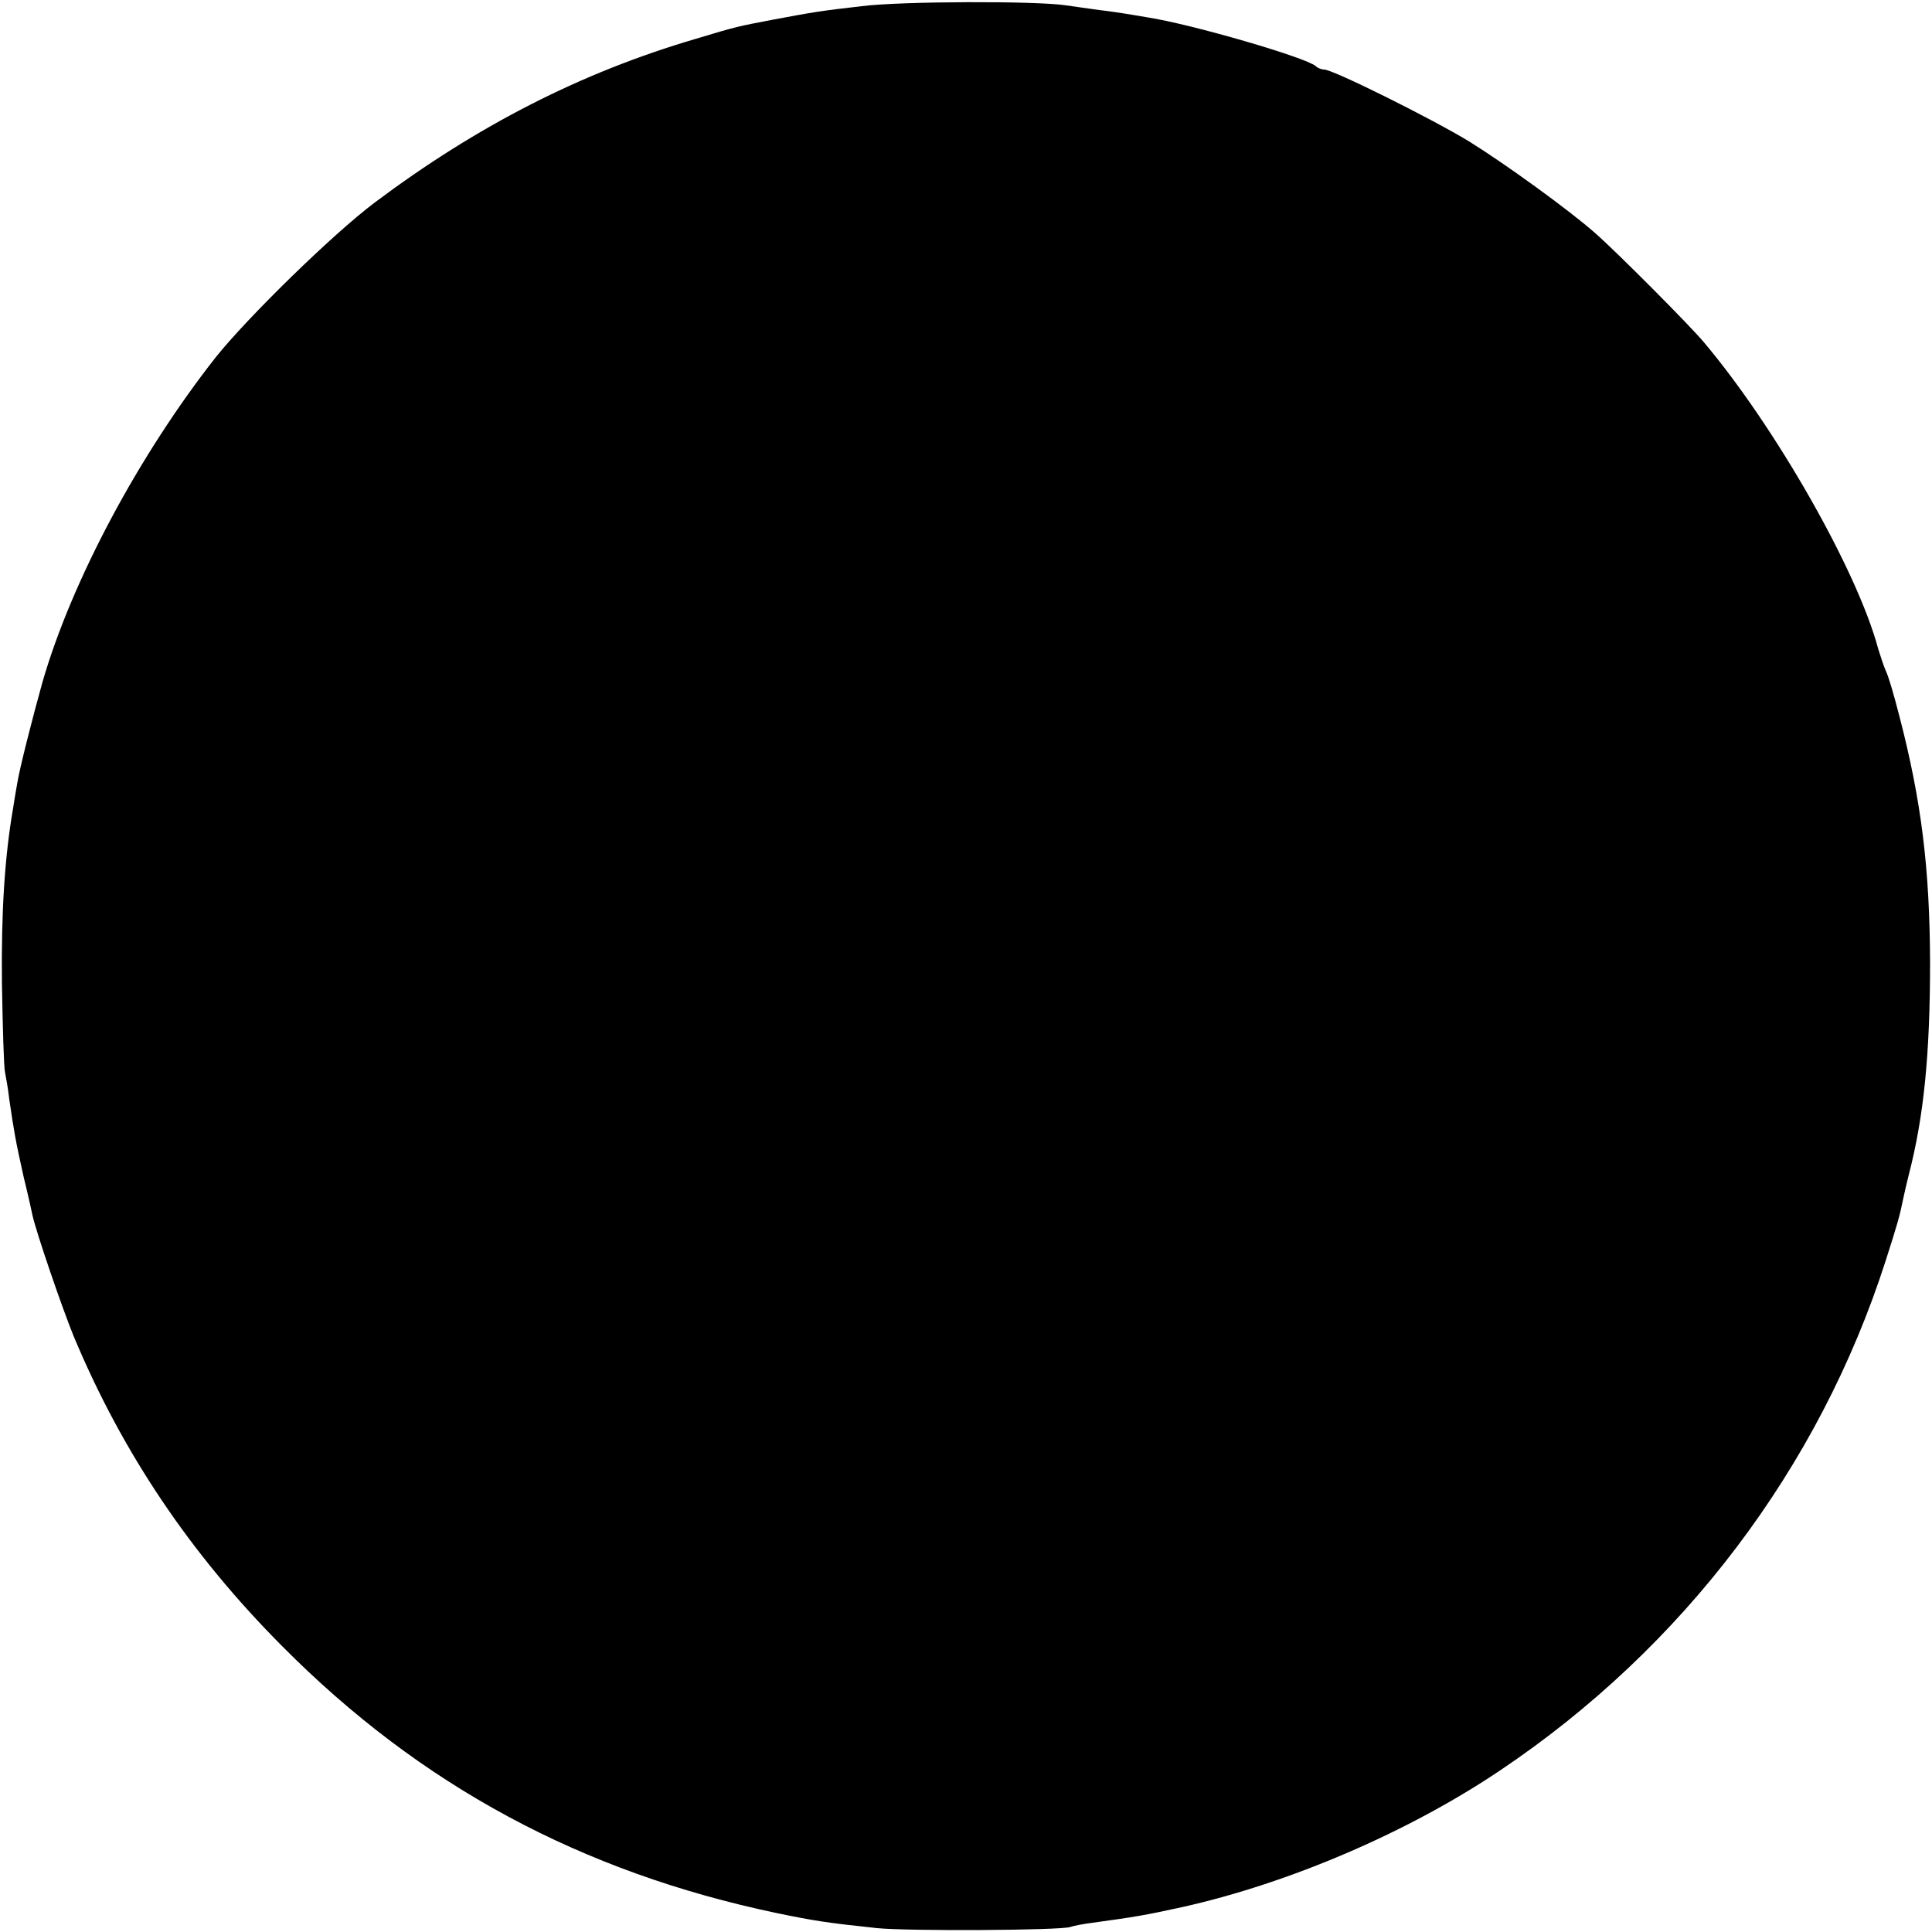
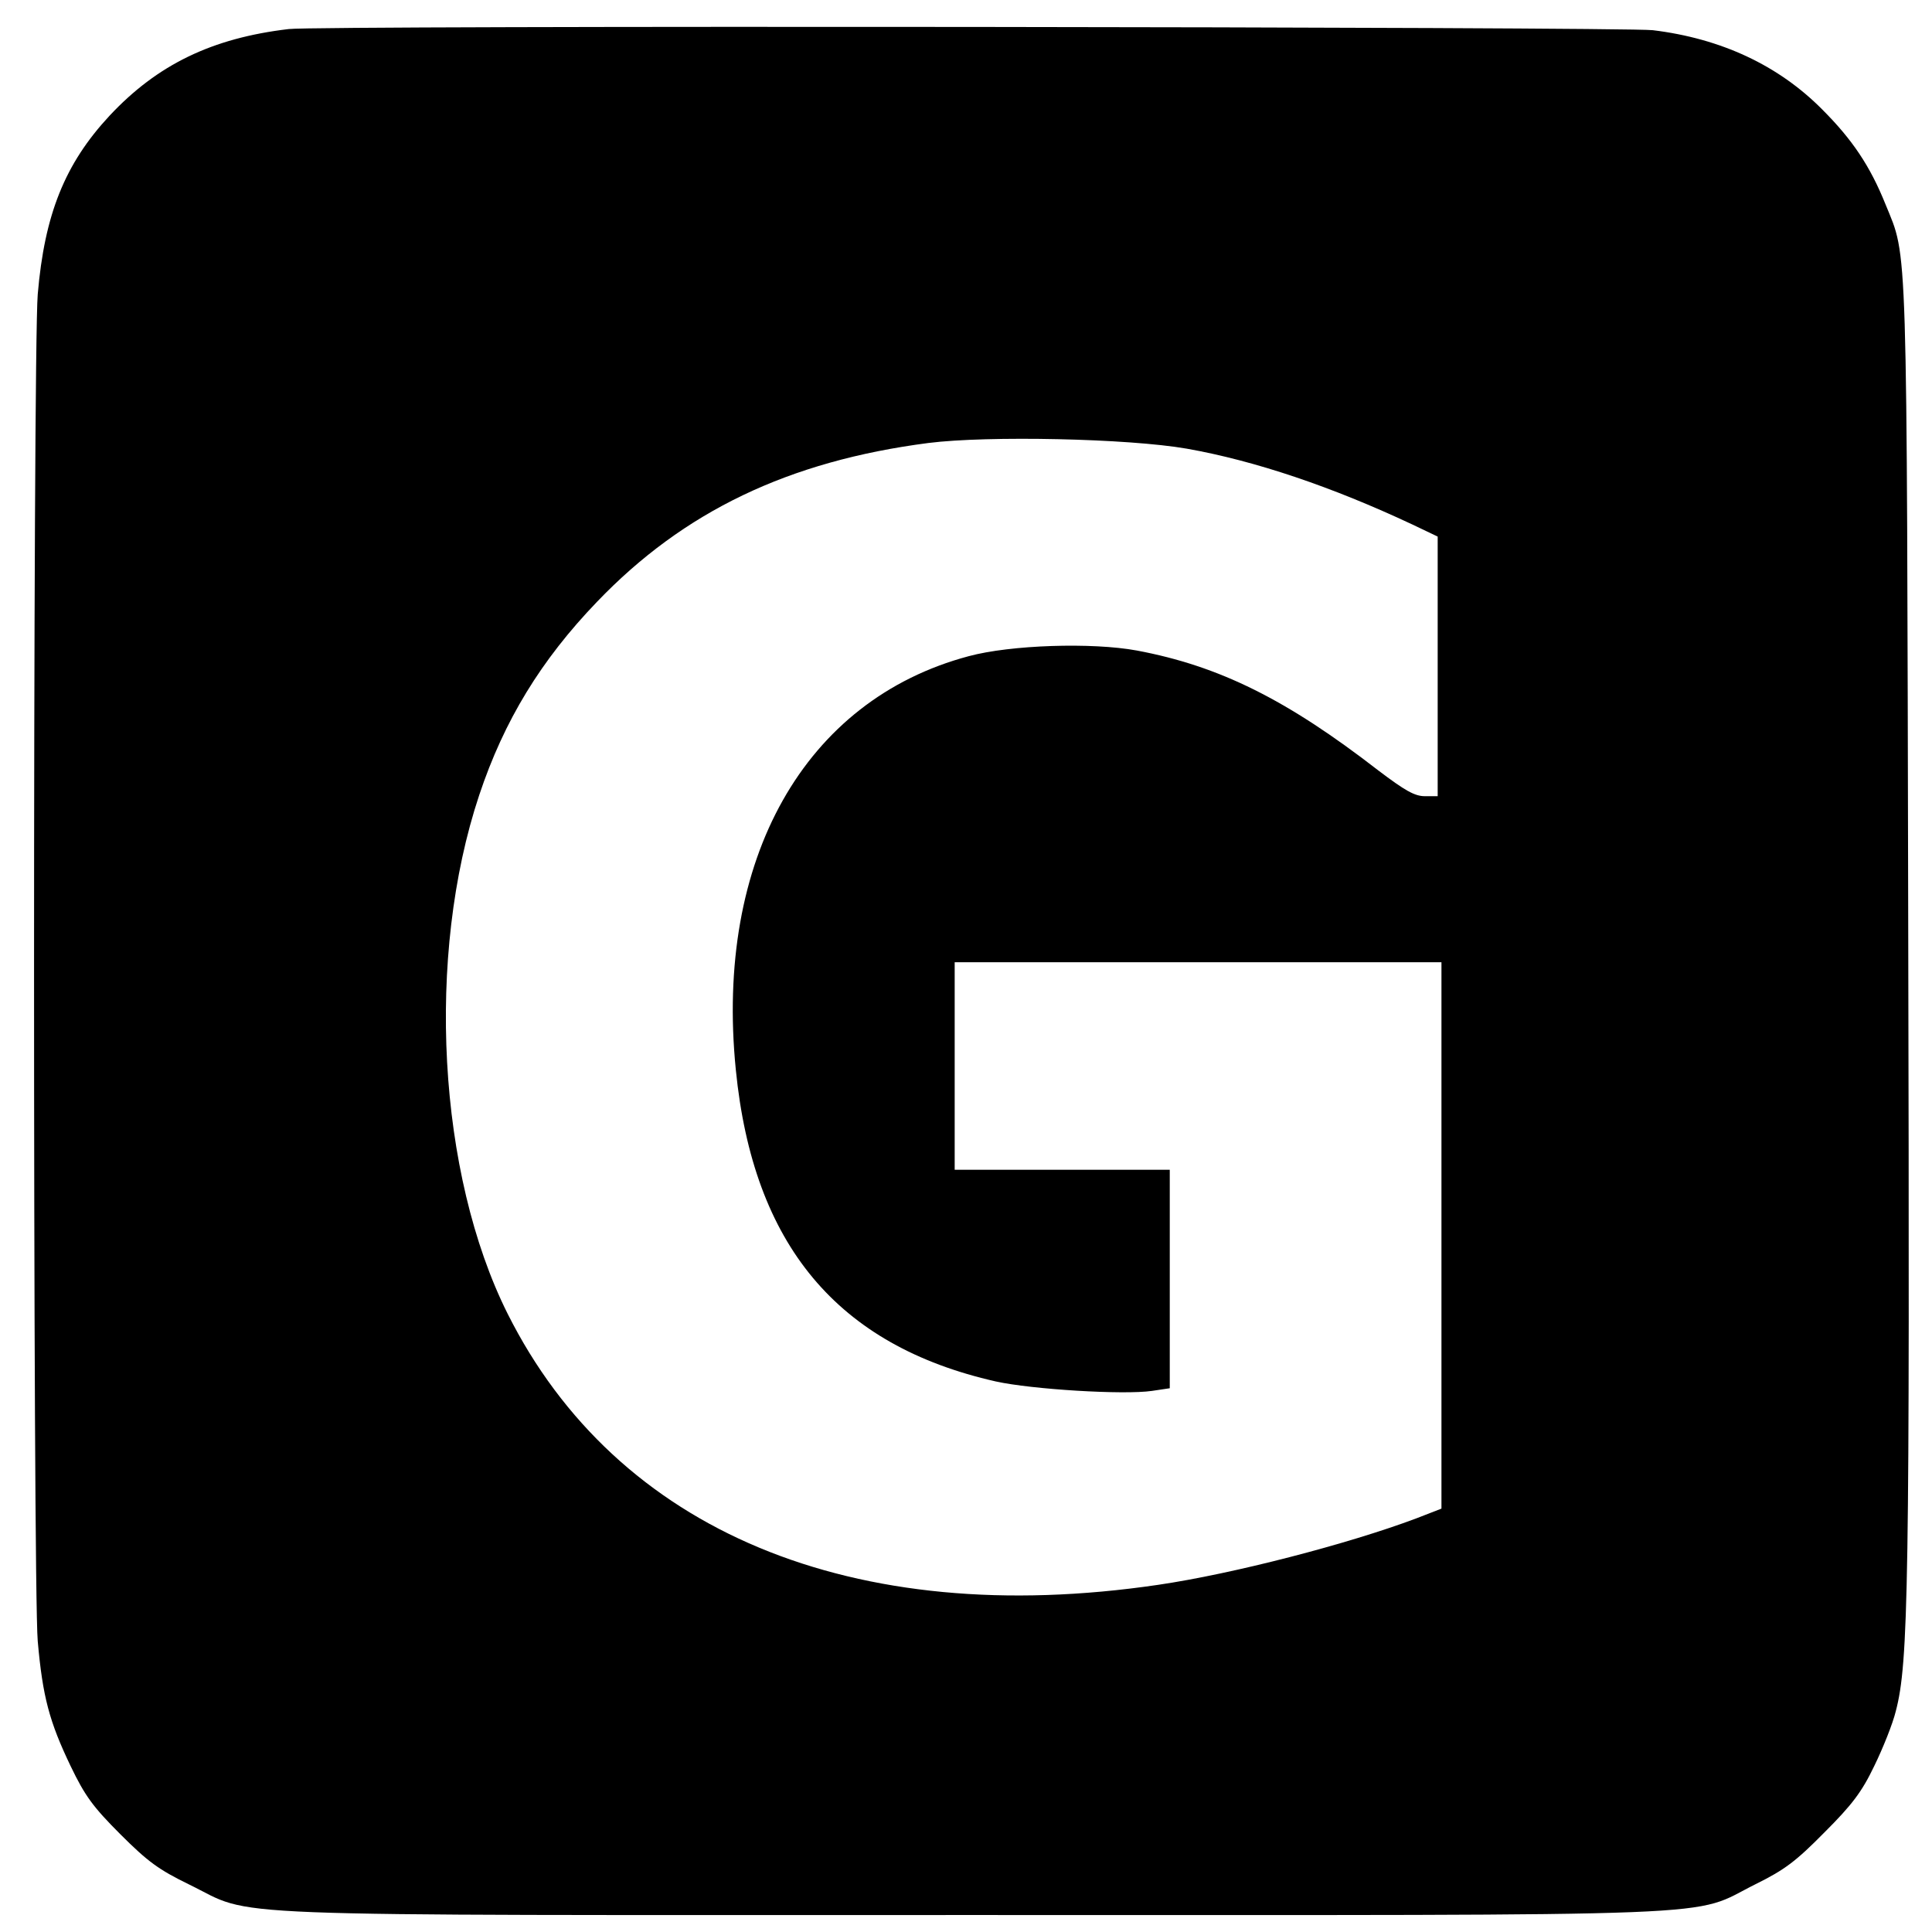
- <svg xmlns="http://www.w3.org/2000/svg" version="1.0" width="500pt" height="500pt" viewBox="0 0 500 500" preserveAspectRatio="xMidYMid meet">
-   <g transform="translate(0,500) scale(0.1,-0.1)" fill="#000000" stroke="none">
-     <path d="M2230 4984 c-106 -12 -129 -16 -230 -35 -89 -17 -92 -17 -201 -50 -296 -87 -565 -225 -829 -423 -108 -81 -329 -297 -412 -401 -198 -252 -372 -577 -448 -840 -26 -93 -59 -223 -65 -260 -4 -22 -9 -52 -11 -66 -22 -127 -31 -269 -29 -454 2 -115 5 -219 8 -230 2 -11 8 -42 11 -70 12 -82 16 -106 37 -200 12 -49 22 -94 23 -100 10 -45 76 -238 107 -314 125 -299 301 -562 539 -801 358 -361 775 -585 1280 -691 97 -20 128 -25 260 -39 80 -8 475 -6 500 3 8 3 34 8 58 11 109 15 134 19 234 41 276 62 582 193 820 353 474 318 826 783 998 1319 31 97 36 114 46 163 3 14 9 41 14 60 39 151 55 312 55 550 -1 242 -22 415 -79 635 -16 62 -28 103 -36 120 -5 11 -13 36 -19 55 -54 203 -267 576 -452 795 -37 44 -224 232 -281 282 -68 60 -234 180 -326 237 -97 59 -352 186 -375 186 -7 0 -17 4 -22 9 -25 22 -319 108 -435 126 -25 4 -52 9 -60 10 -8 1 -37 6 -65 9 -27 4 -66 9 -85 12 -75 12 -429 11 -530 -2z" />
+ <svg xmlns="http://www.w3.org/2000/svg" version="1.0" width="512pt" height="512pt" viewBox="0 0 512 512" preserveAspectRatio="xMidYMid meet">
+   <g transform="translate(0,512) scale(0.1,-0.1)" fill="#000000" stroke="none">
+     <path d="M765 5043 c-203 -24 -348 -94 -475 -230 -118 -127 -172 -261 -190 -473 -13 -158 -13 -3419 0 -3569 13 -148 31 -214 87 -331 38 -79 59 -108 132 -181 73 -73 102 -94 182 -133 181 -88 7 -81 2074 -81 2071 0 1899 -7 2078 82 77 38 107 61 182 137 73 73 99 107 132 176 23 47 49 112 57 145 34 129 37 333 33 2070 -4 1863 -1 1778 -60 1923 -41 102 -88 172 -168 252 -116 117 -268 188 -449 210 -78 9 -3536 13 -3615 3z m2380 -1112 c181 -32 385 -101 598 -201 l67 -32 0 -344 0 -344 -34 0 c-27 0 -53 15 -123 68 -244 189 -422 277 -640 318 -119 22 -335 15 -446 -15 -435 -116 -673 -538 -617 -1096 46 -464 269 -731 689 -826 95 -21 339 -36 414 -25 l47 7 0 290 0 289 -285 0 -285 0 0 275 0 275 645 0 645 0 0 -724 0 -724 -67 -26 c-181 -68 -486 -147 -684 -176 -809 -119 -1435 142 -1724 719 -185 370 -217 948 -75 1374 66 198 164 358 312 512 230 240 508 373 878 421 158 20 530 12 685 -15z" />
  </g>
</svg>
